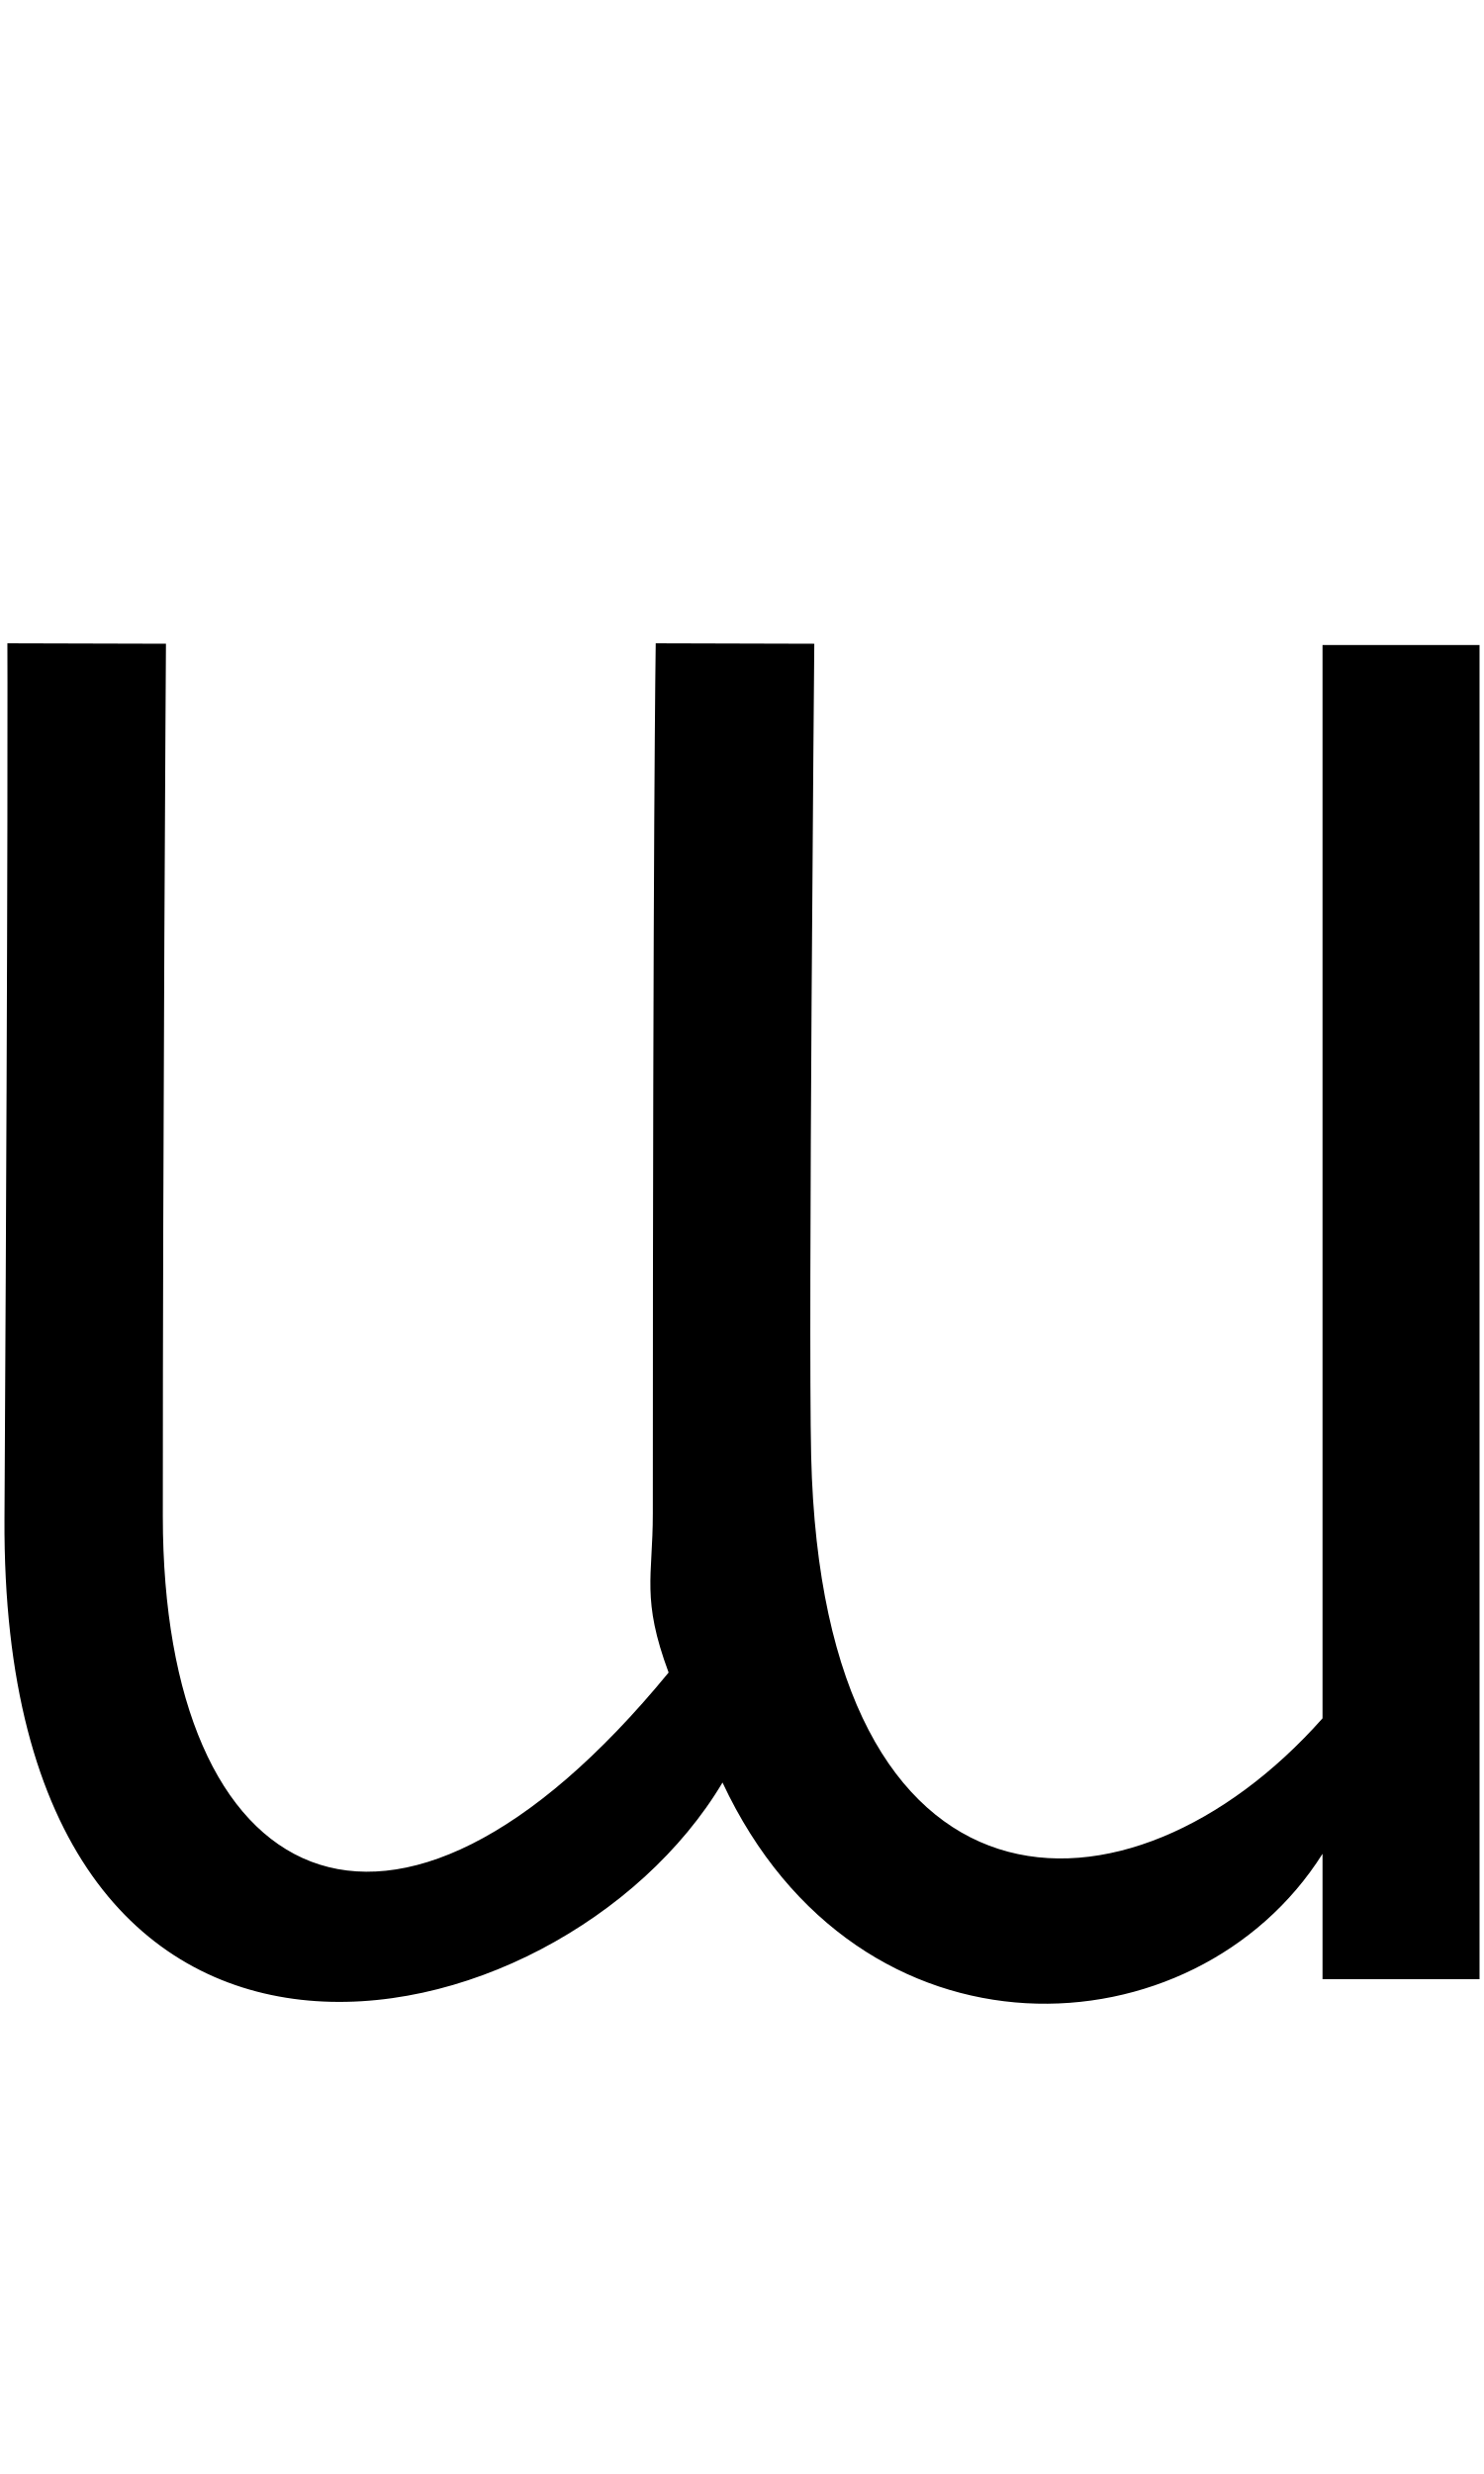
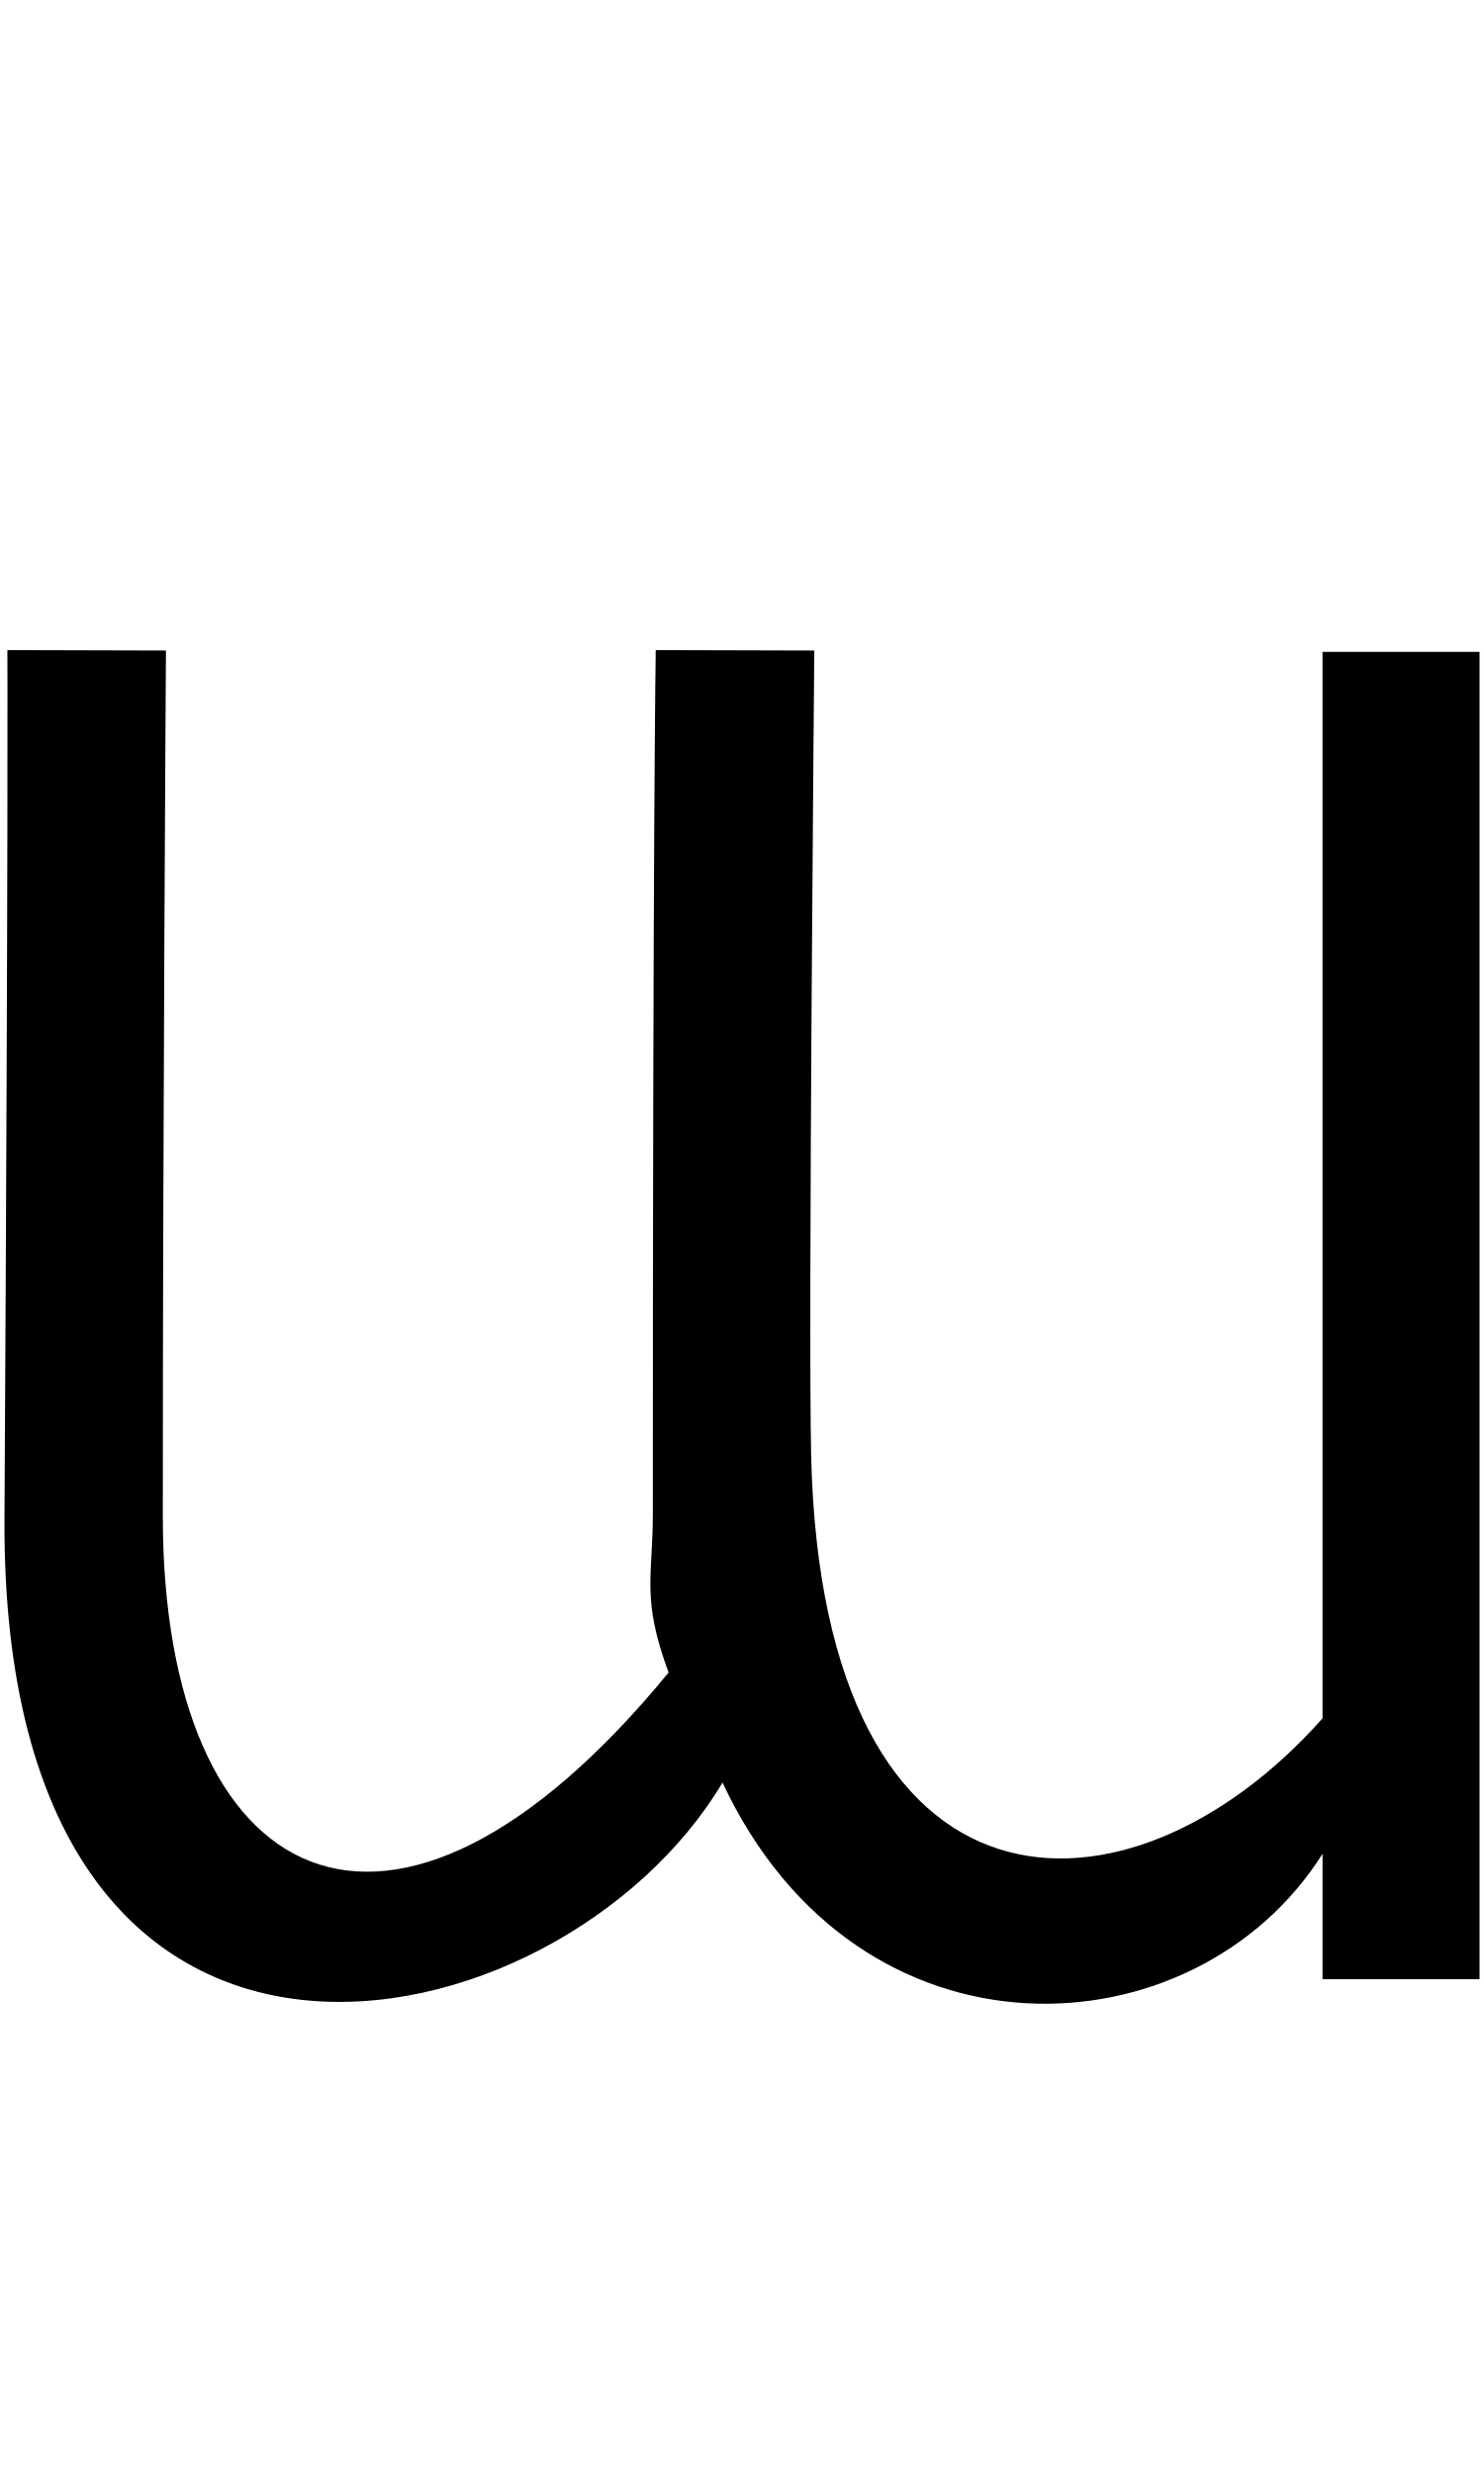
<svg xmlns="http://www.w3.org/2000/svg" width="600" height="1000" viewBox="0 0 158.75 264.583" version="1.1" id="svg5">
  <defs id="defs2" />
  <g id="layer1">
-     <path id="path2" style="fill:#000000;stroke:none;stroke-width:0.42;stroke-dasharray:none" d="m 0.79,68.799 c 0,0 0.104,19.866 -0.31,93.607 -0.395,70.305 59.364,57.516 76.81,28.228 14.578,31.179 50.578,29.213 64.186,7.622 v 13.41 h 16.796 l 7e-5,-142.681 h -16.796 l -6e-5,114.782 C 120.788,207.096 87.987,207.045 86.773,155.708 86.449,141.991 87.109,68.845 87.109,68.845 L 70.145,68.799 c 0,0 -0.31,19.336 -0.31,93.078 0,6.786 -1.241,9.089 1.689,16.994 -29.852,36.358 -54.096,23.133 -54.106,-16.716 -0.01,-40.045 0.335,-93.311 0.335,-93.311 z" />
+     <path id="path2" style="fill:#000000;stroke:none;stroke-width:0.42;stroke-dasharray:none" d="m 0.79,69.527 c 0,0 0.104,19.139 -0.31,92.88 -0.395,70.305 59.364,57.516 76.81,28.228 14.578,31.179 50.578,29.213 64.186,7.622 v 13.41 h 16.796 l 7e-5,-141.953 h -16.796 l -6e-5,114.054 C 120.788,207.096 87.987,207.045 86.773,155.708 86.449,141.991 87.109,69.573 87.109,69.573 L 70.145,69.527 c 0,0 -0.31,18.609 -0.31,92.35 0,6.786 -1.241,9.089 1.689,16.994 -29.852,36.358 -54.096,23.133 -54.106,-16.716 -0.01,-40.045 0.335,-92.583 0.335,-92.583 z" />
  </g>
</svg>
